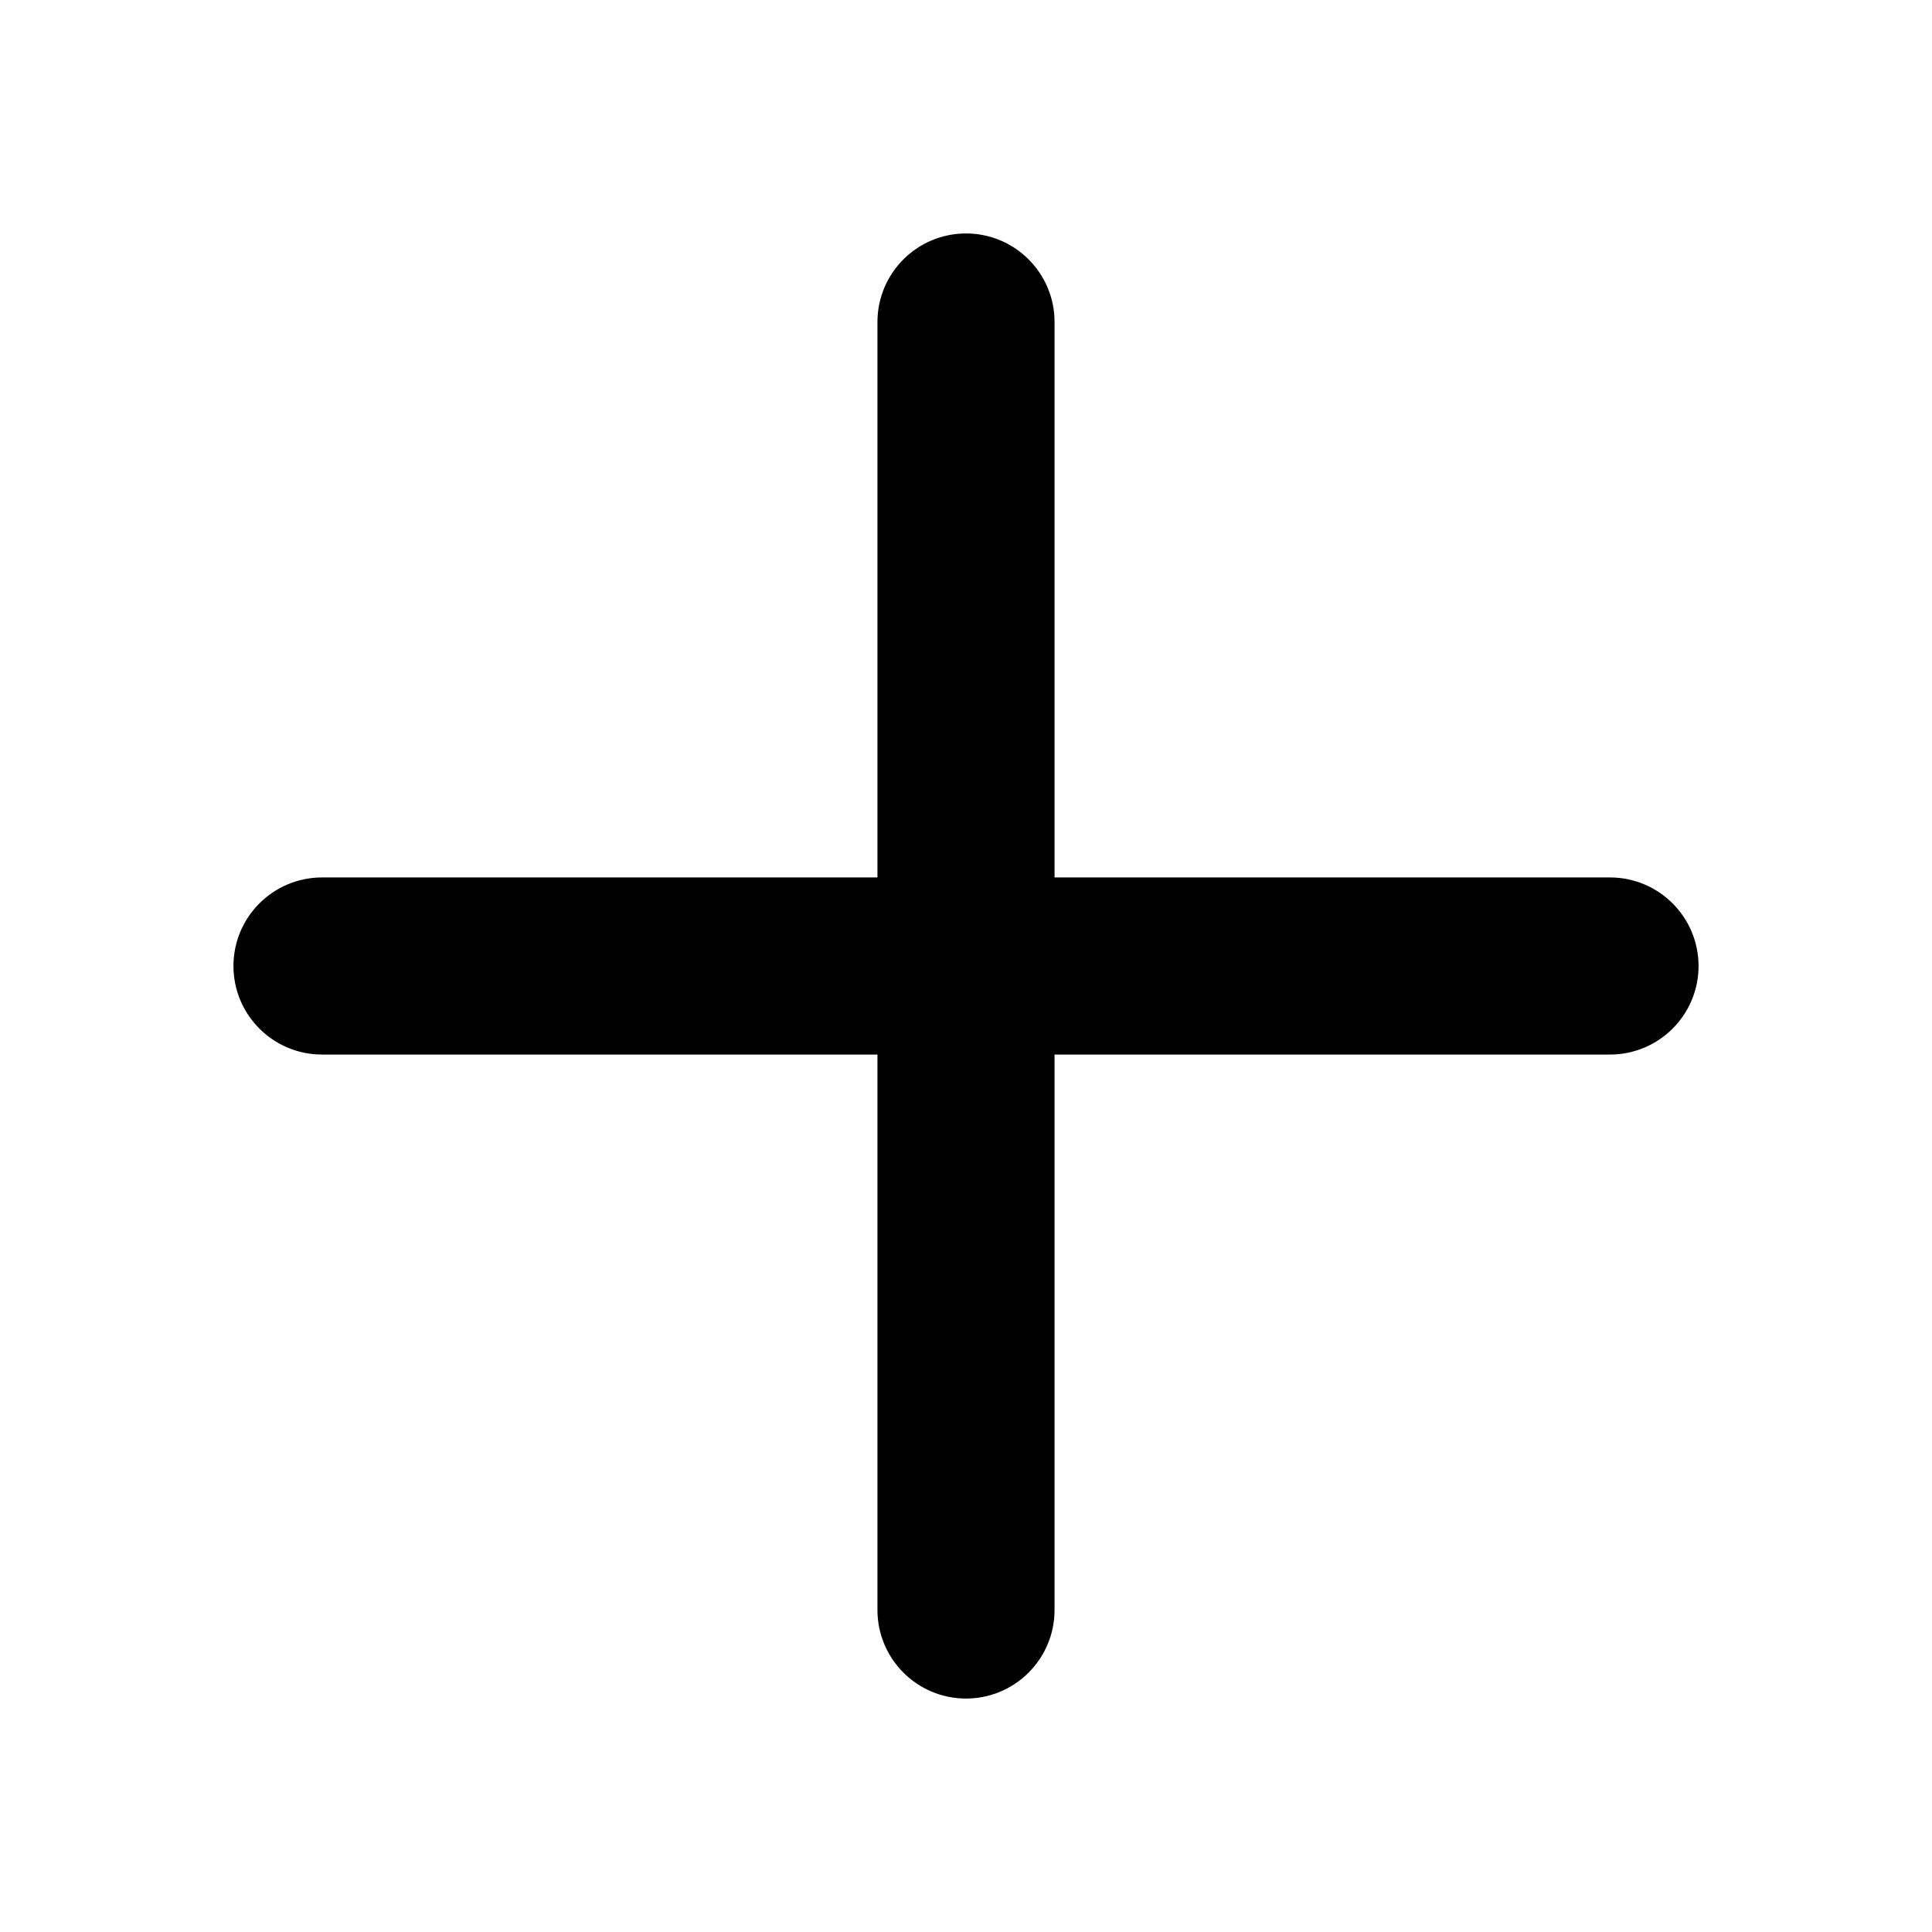
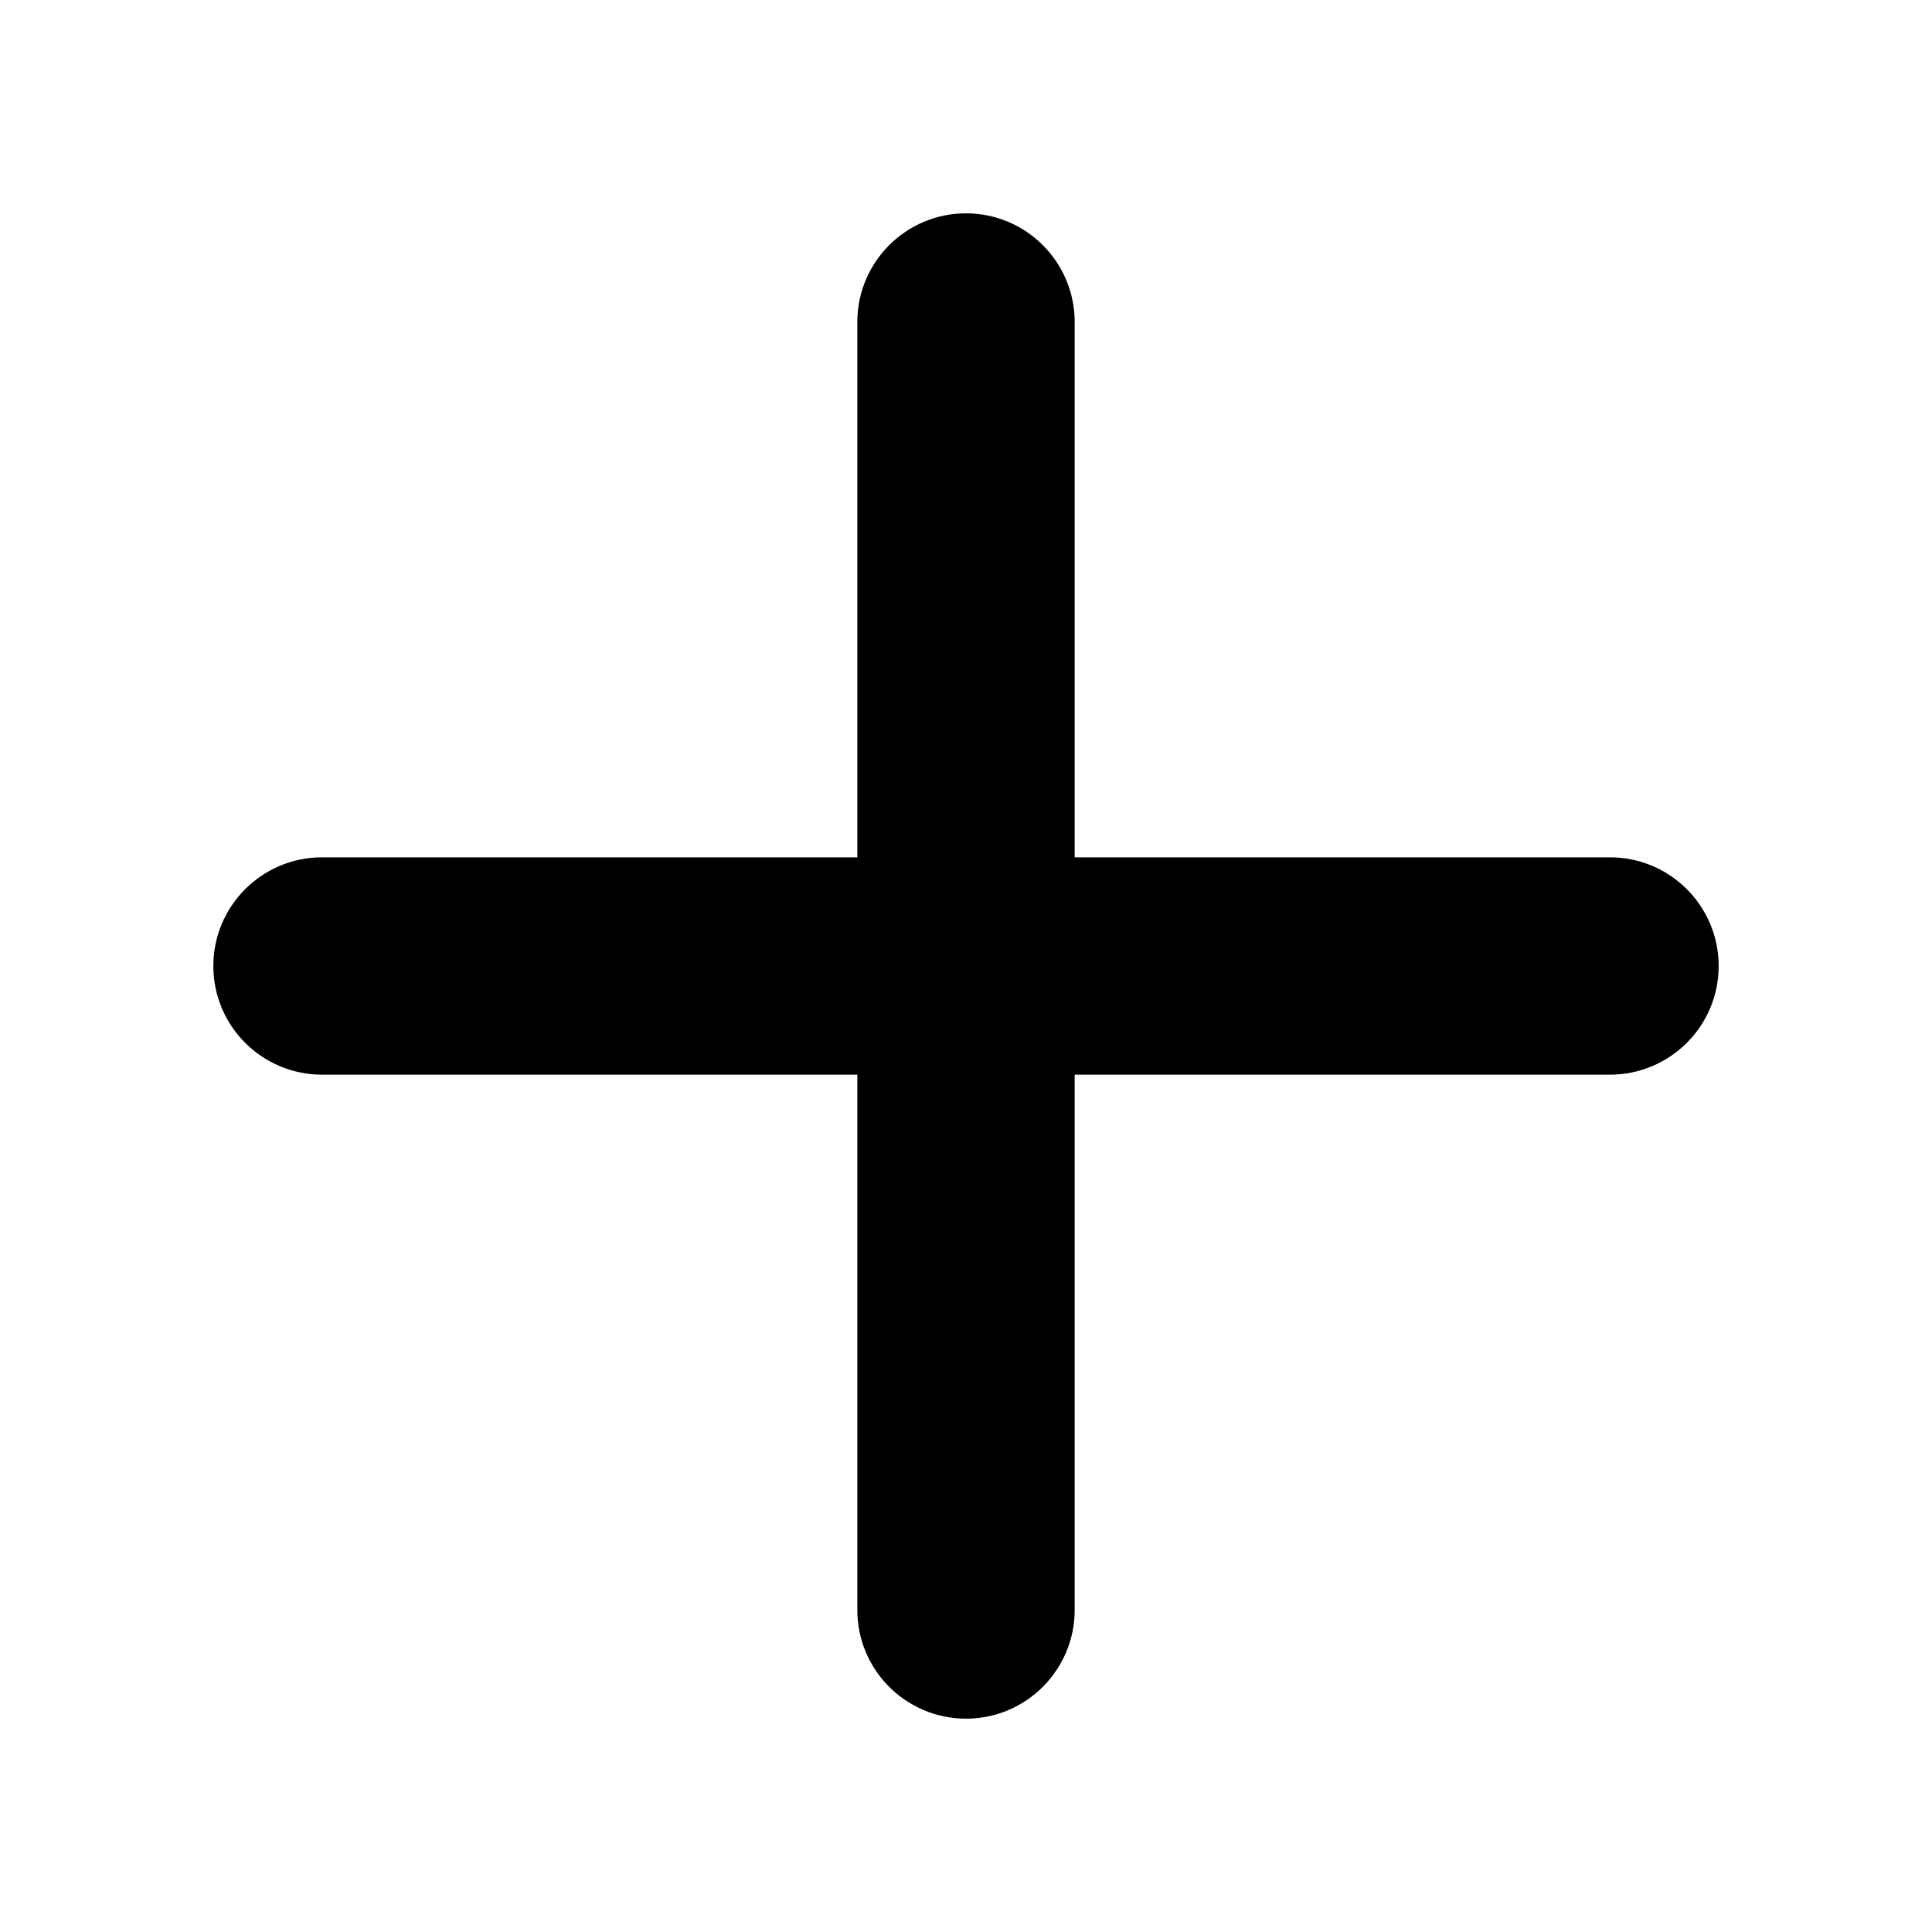
<svg xmlns="http://www.w3.org/2000/svg" width="24" height="24" viewBox="0 0 24 24" fill="none">
-   <g stroke="#000000" stroke-width="0.7" stroke-linejoin="round" stroke-linecap="round">
+   <g stroke="#000000" stroke-width="1.2" stroke-linejoin="round" stroke-linecap="round">
    <path d="M11.25 20C11.25 20.414 11.586 20.75 12 20.75C12.414 20.75 12.75 20.414 12.75 20V12.75H20C20.414 12.75 20.75 12.414 20.75 12C20.75 11.586 20.414 11.25 20 11.25H12.75V4C12.75 3.586 12.414 3.25 12 3.25C11.586 3.25 11.25 3.586 11.25 4V11.25H4C3.586 11.25 3.25 11.586 3.25 12C3.25 12.414 3.586 12.75 4 12.75H11.25V20Z" fill="#000000" />
  </g>
</svg>
